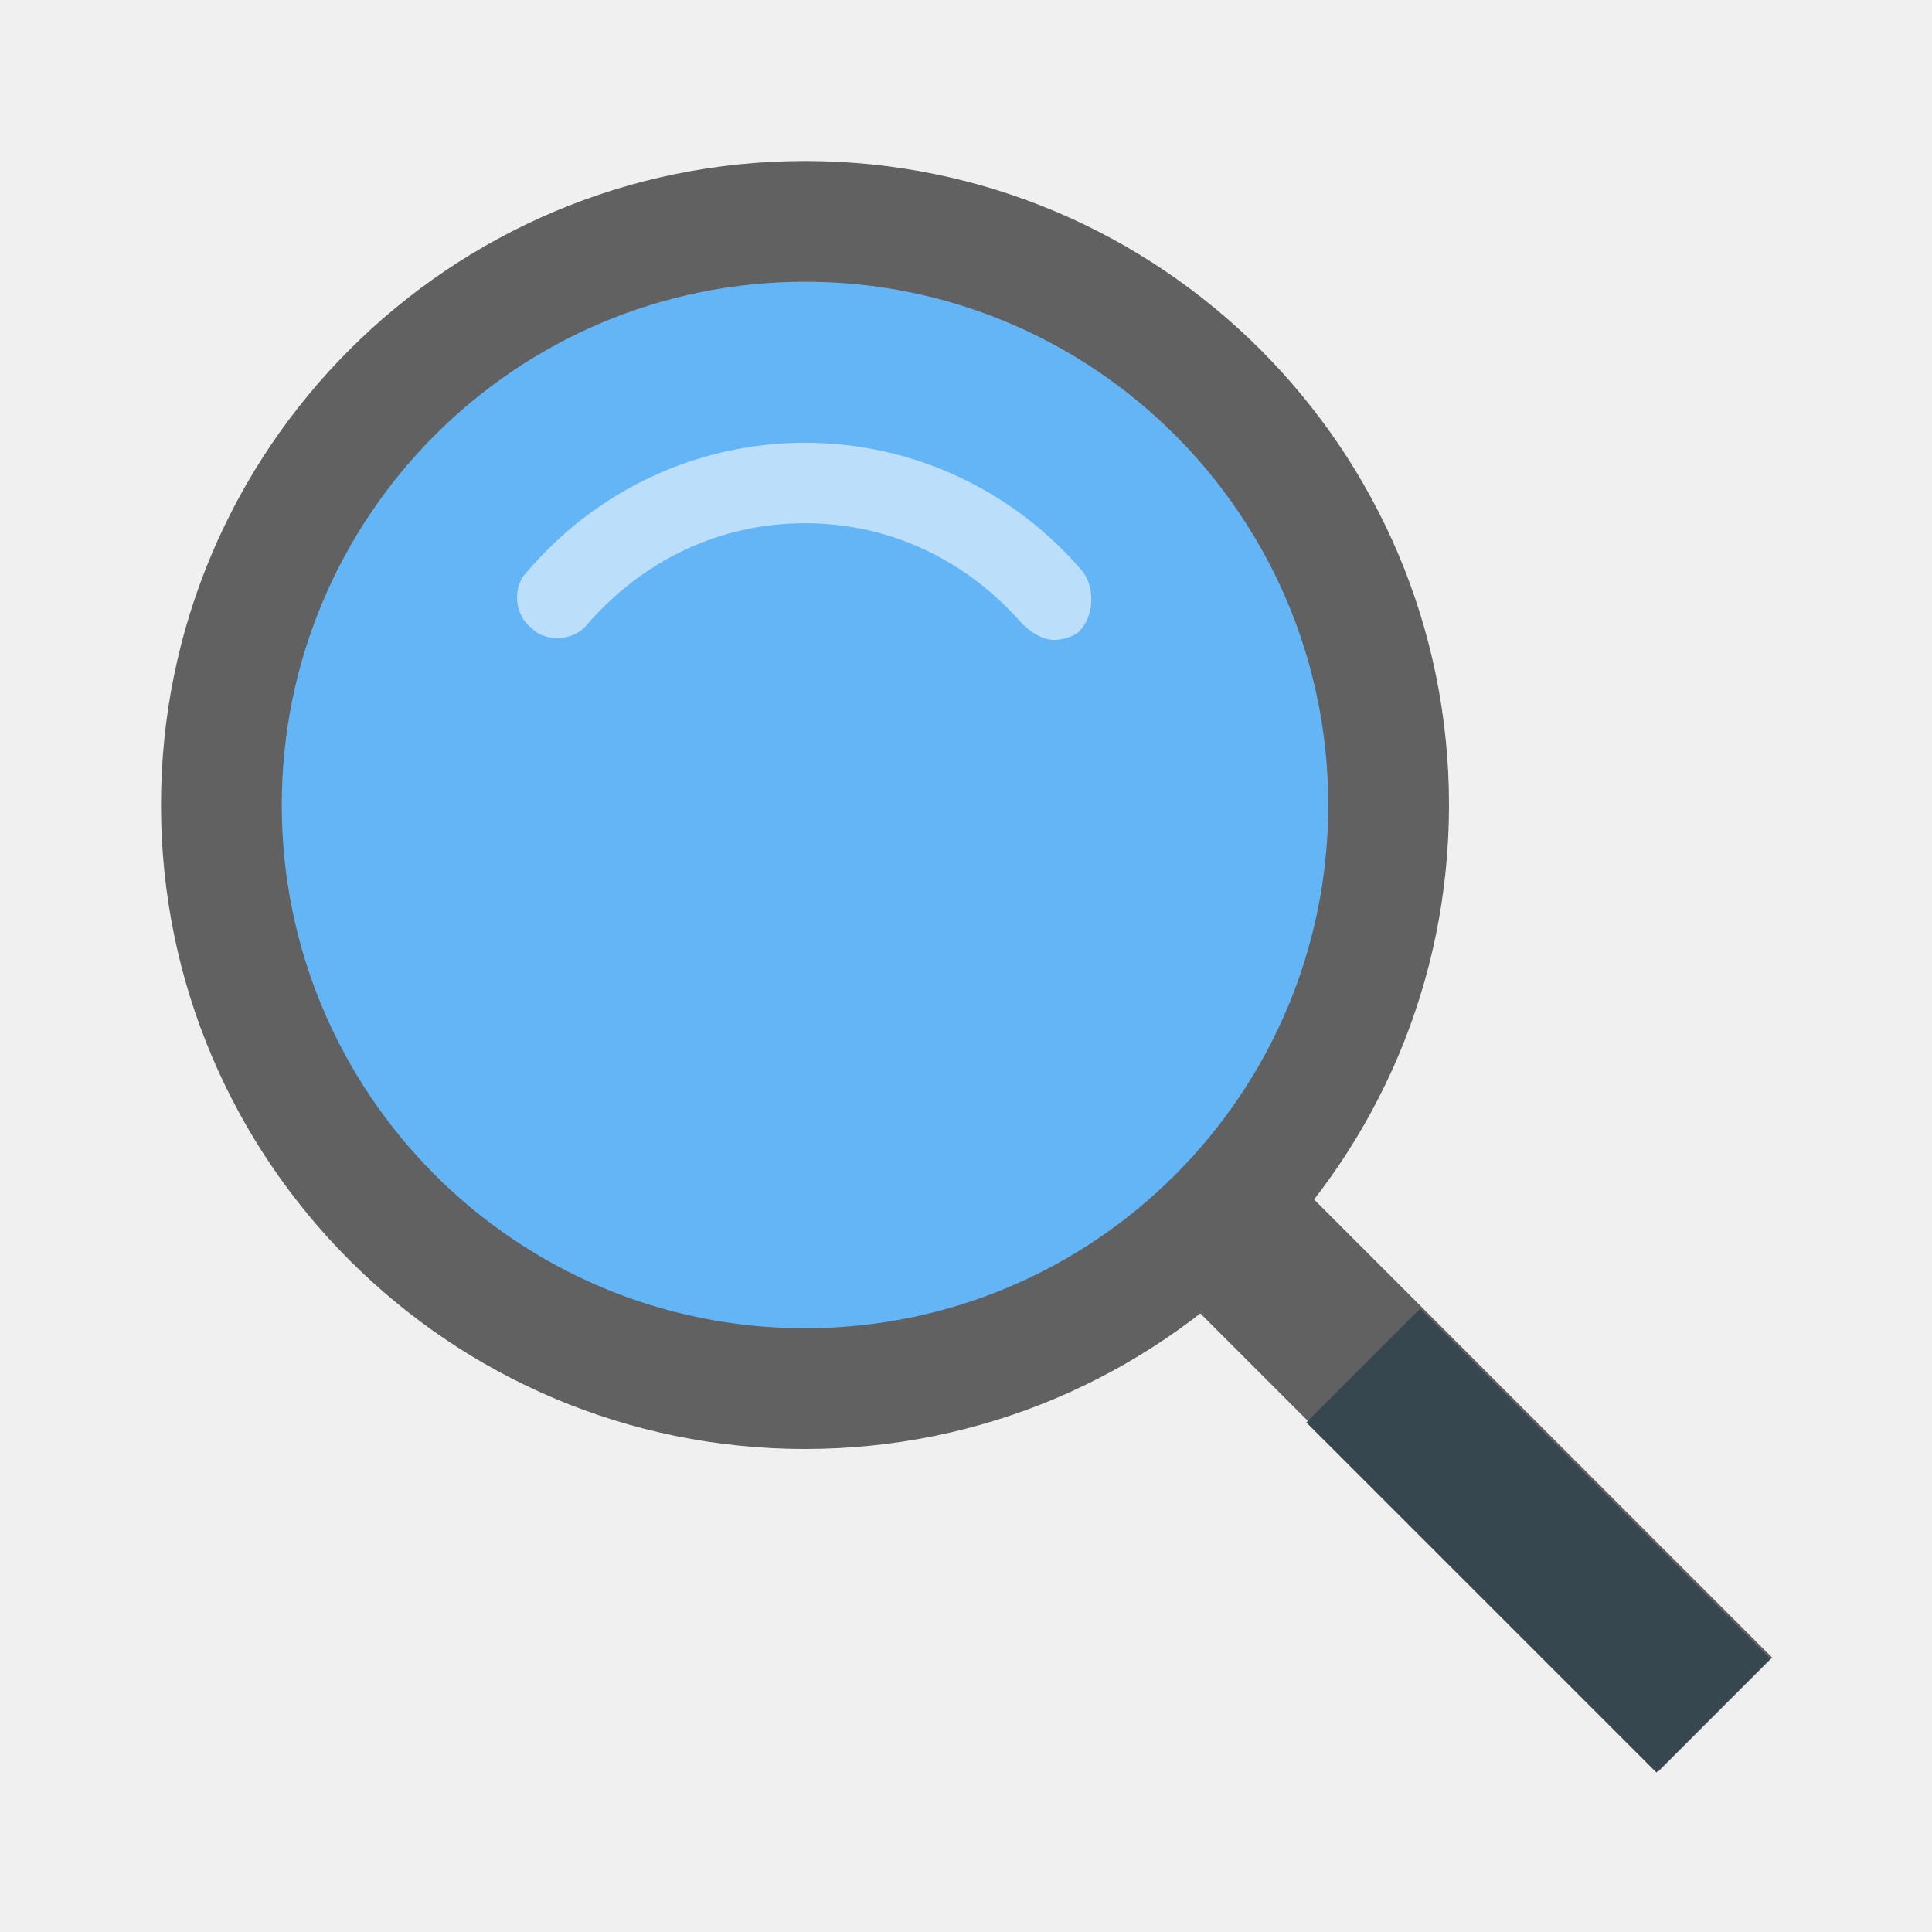
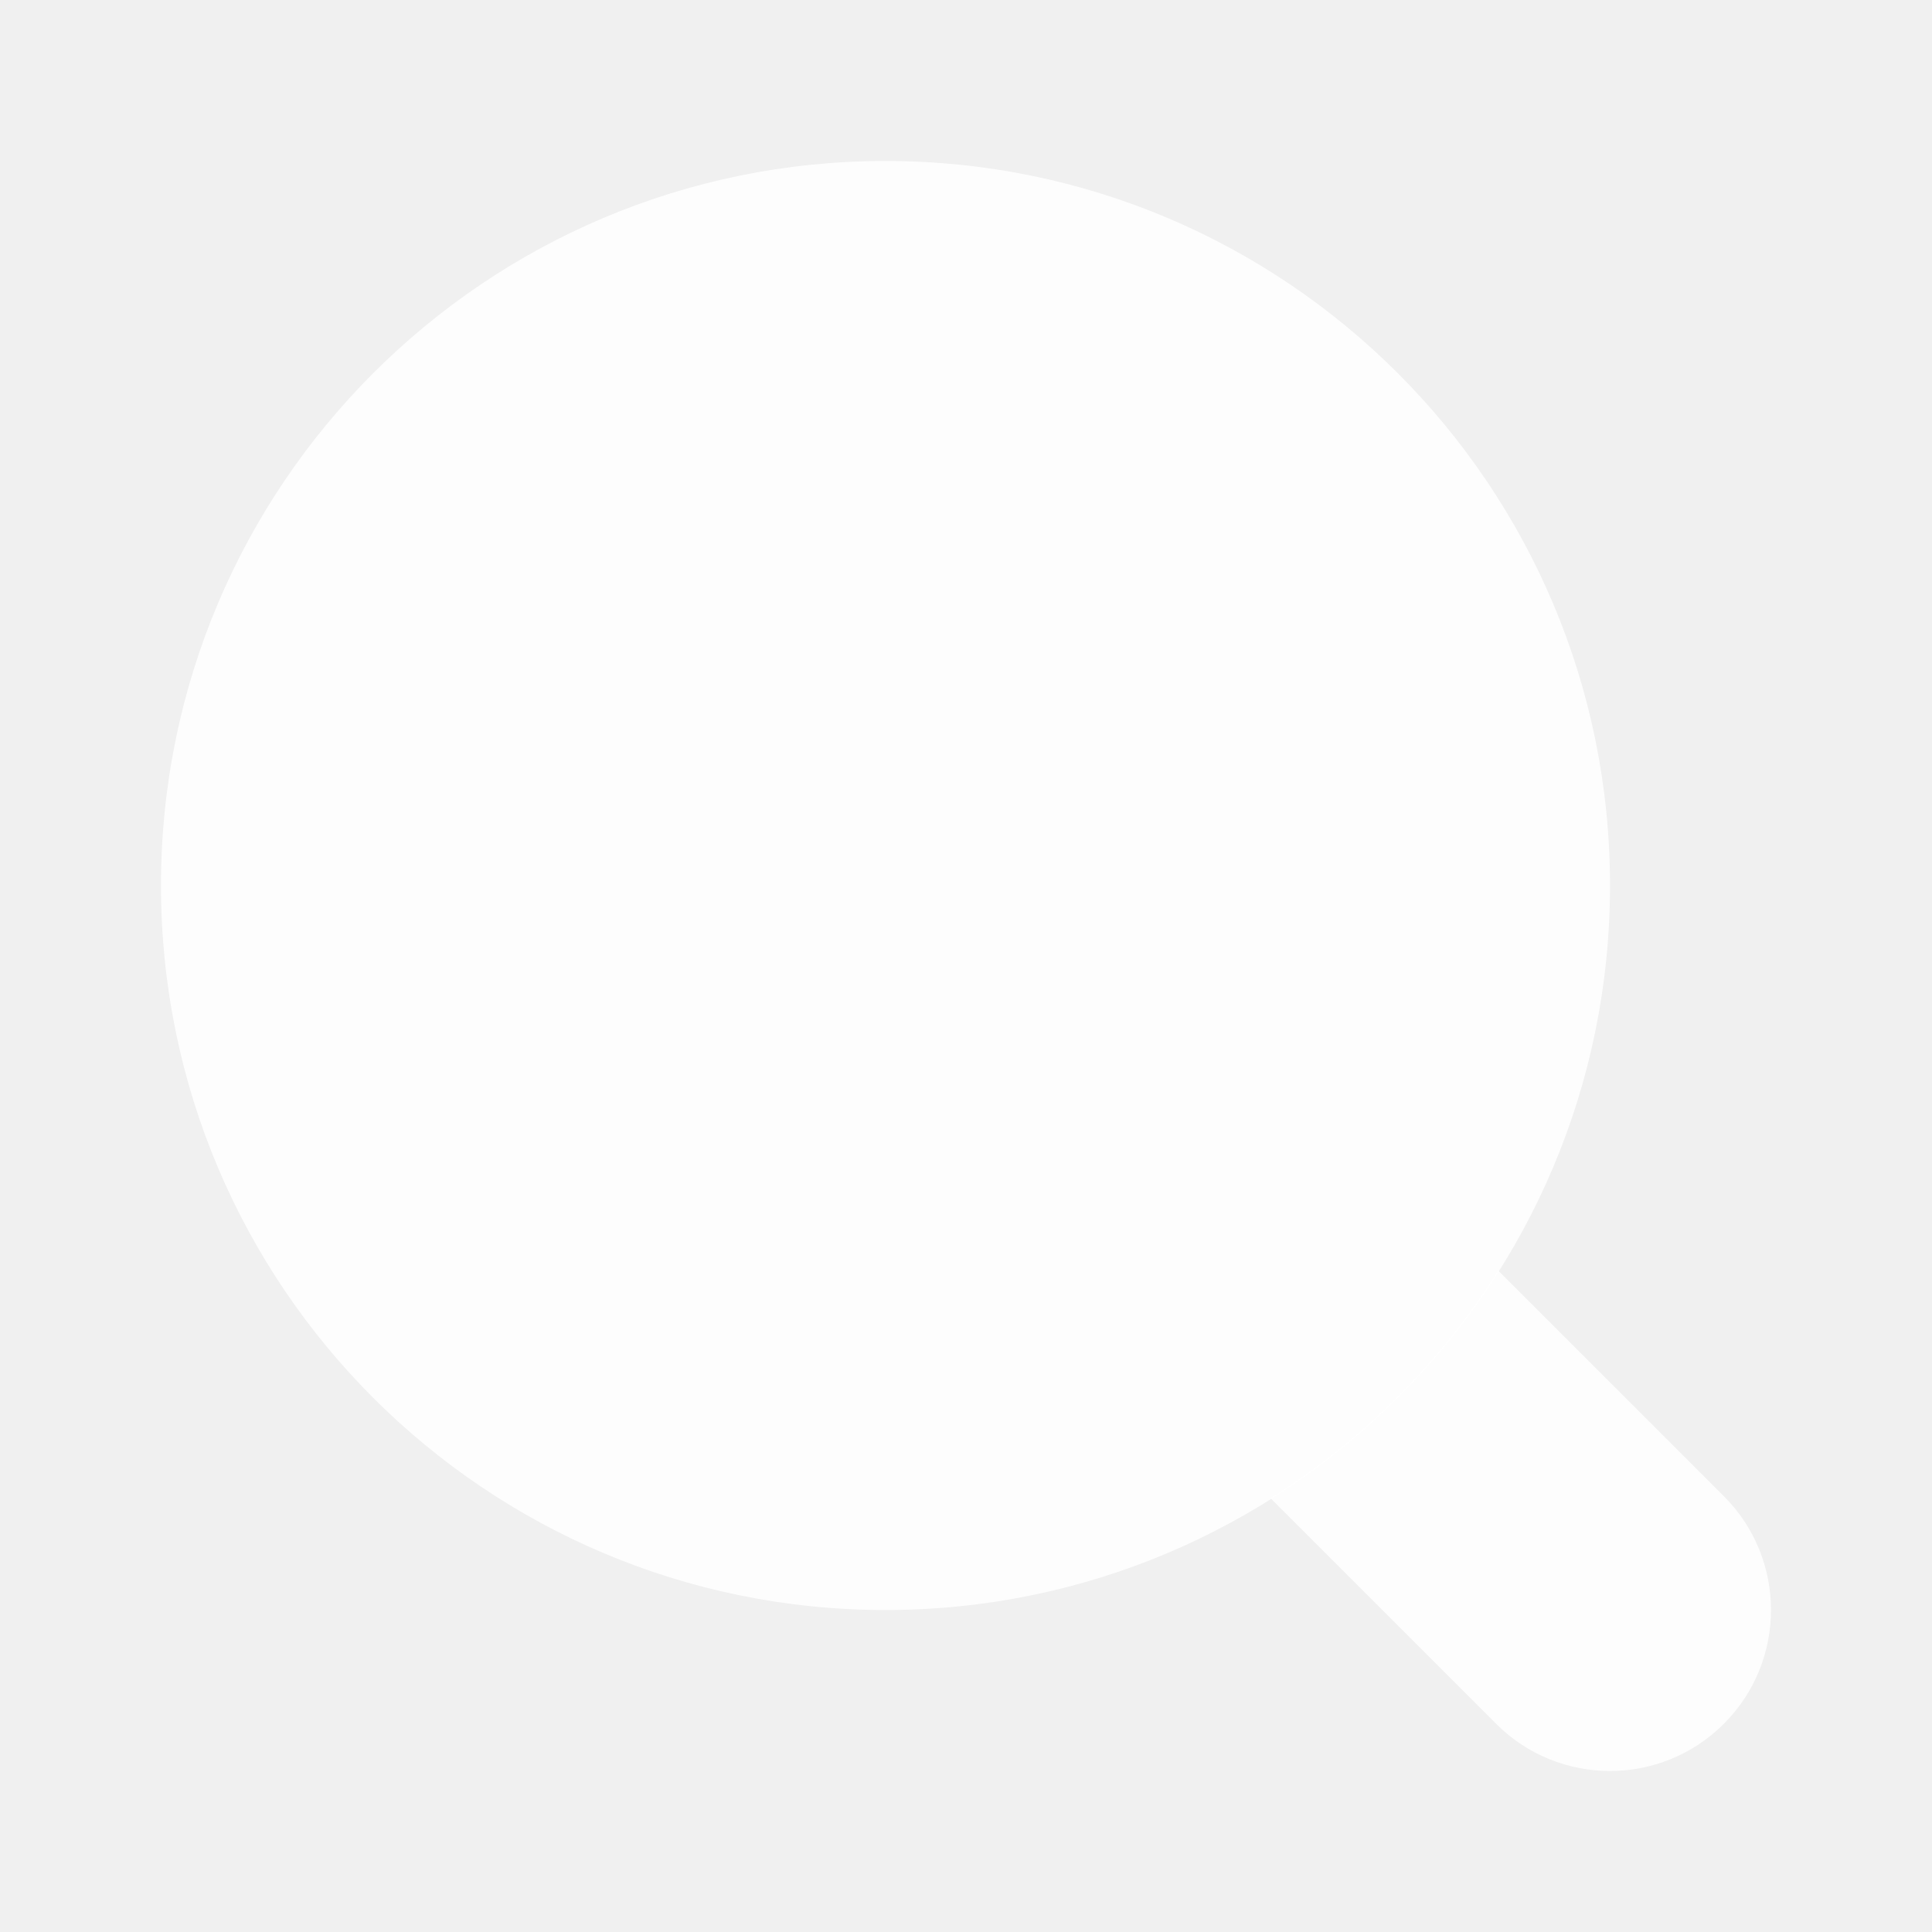
- <svg xmlns="http://www.w3.org/2000/svg" x="0px" y="0px" width="100" height="100" viewBox="0 0 48 48">
-   <path fill="#616161" d="M34.6 28.1H38.6V45.1H34.6z" transform="rotate(-45.001 36.586 36.587)" />
-   <path fill="#616161" d="M20 4A16 16 0 1 0 20 36A16 16 0 1 0 20 4Z" />
-   <path fill="#37474F" d="M36.2 32.1H40.2V44.4H36.2z" transform="rotate(-45.001 38.24 38.24)" />
-   <path fill="#64B5F6" d="M20 7A13 13 0 1 0 20 33A13 13 0 1 0 20 7Z" />
-   <path fill="#BBDEFB" d="M26.9,14.2c-1.7-2-4.2-3.2-6.9-3.2s-5.2,1.2-6.9,3.2c-0.4,0.4-0.3,1.1,0.1,1.4c0.4,0.4,1.1,0.3,1.4-0.1C16,13.9,17.9,13,20,13s4,0.9,5.4,2.5c0.2,0.2,0.5,0.4,0.8,0.4c0.2,0,0.5-0.1,0.6-0.2C27.2,15.3,27.2,14.6,26.9,14.2z" />
+ <svg xmlns="http://www.w3.org/2000/svg" x="0px" y="0px" width="100" height="100" viewBox="0,0,256,256">
+   <g fill-opacity="0.89" fill="#ffffff" fill-rule="nonzero" stroke="none" stroke-width="1" stroke-linecap="butt" stroke-linejoin="miter" stroke-miterlimit="10" stroke-dasharray="" stroke-dashoffset="0" font-family="none" font-weight="none" font-size="none" text-anchor="none" style="mix-blend-mode: normal">
+     <g transform="scale(10.66667,10.66667)">
+       <path d="M21.414,18.586c-0.287,-0.287 -1.942,-1.942 -2.801,-2.801c-0.719,1.142 -1.686,2.109 -2.828,2.828c0.859,0.859 2.514,2.514 2.801,2.801c0.781,0.781 2.047,0.781 2.828,0c0.781,-0.781 0.781,-2.047 0,-2.828z" />
+       <circle cx="11" cy="11" r="9" opacity="1" />
+     </g>
+   </g>
</svg>
